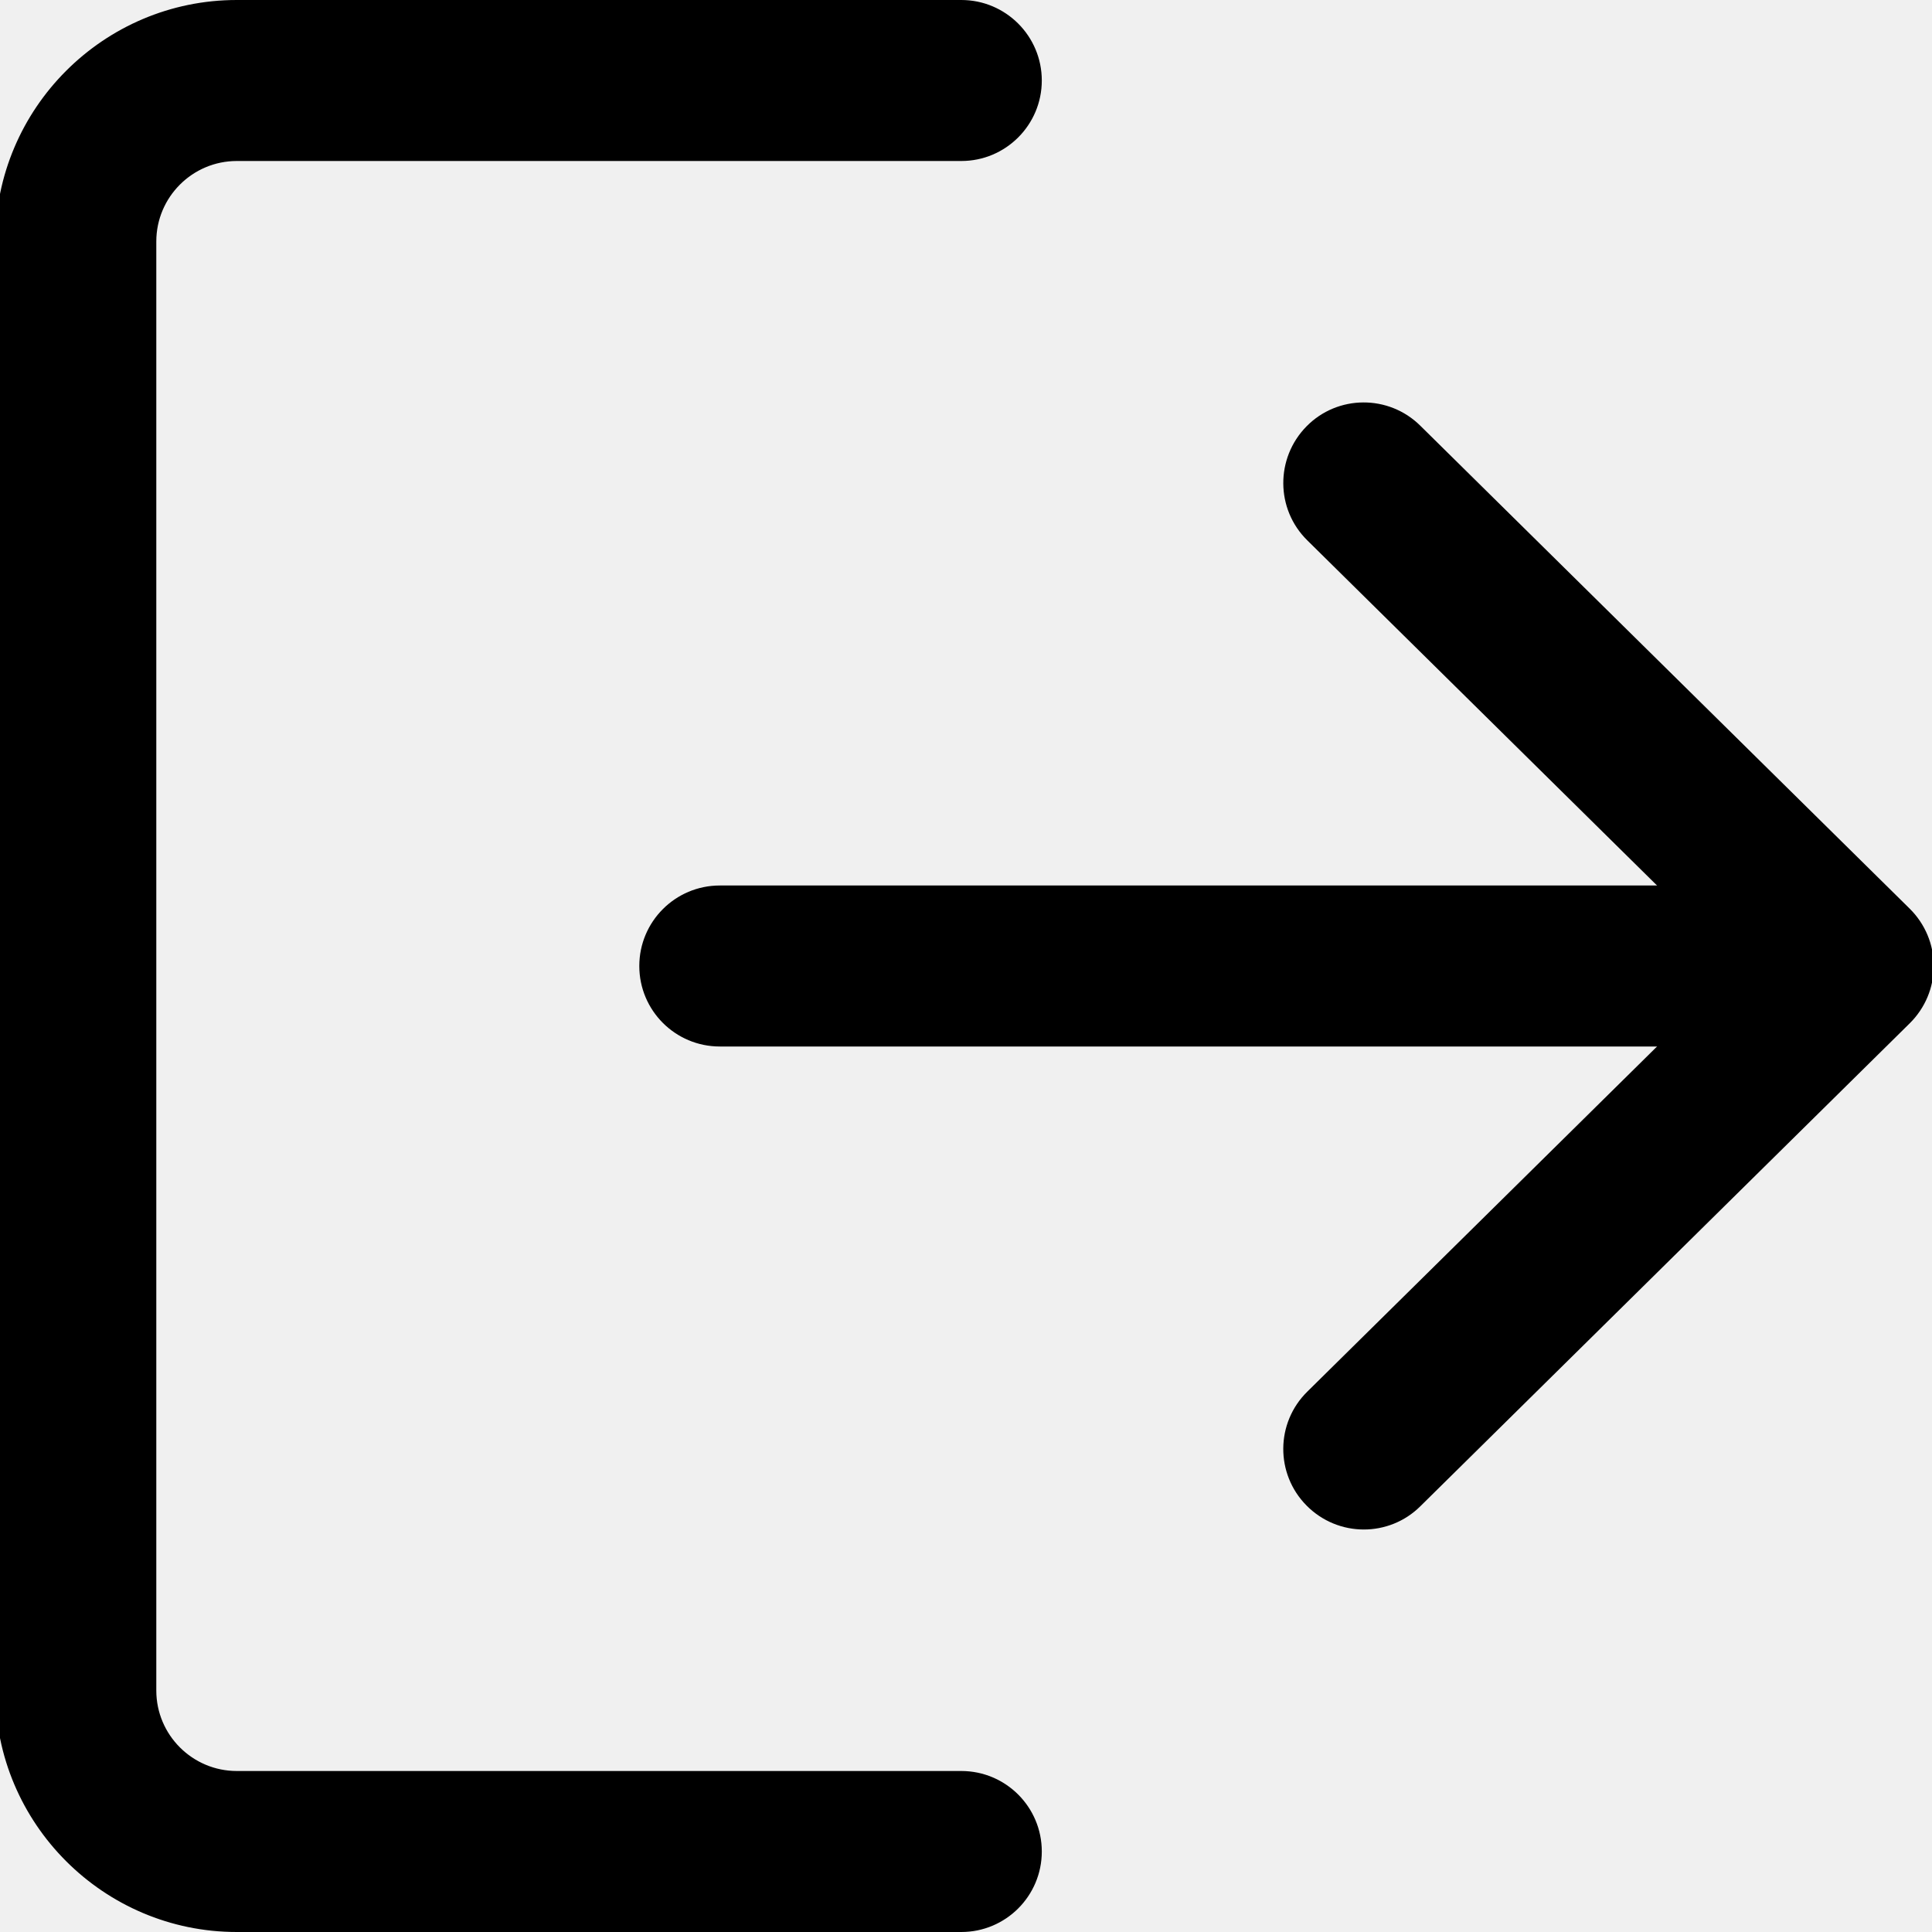
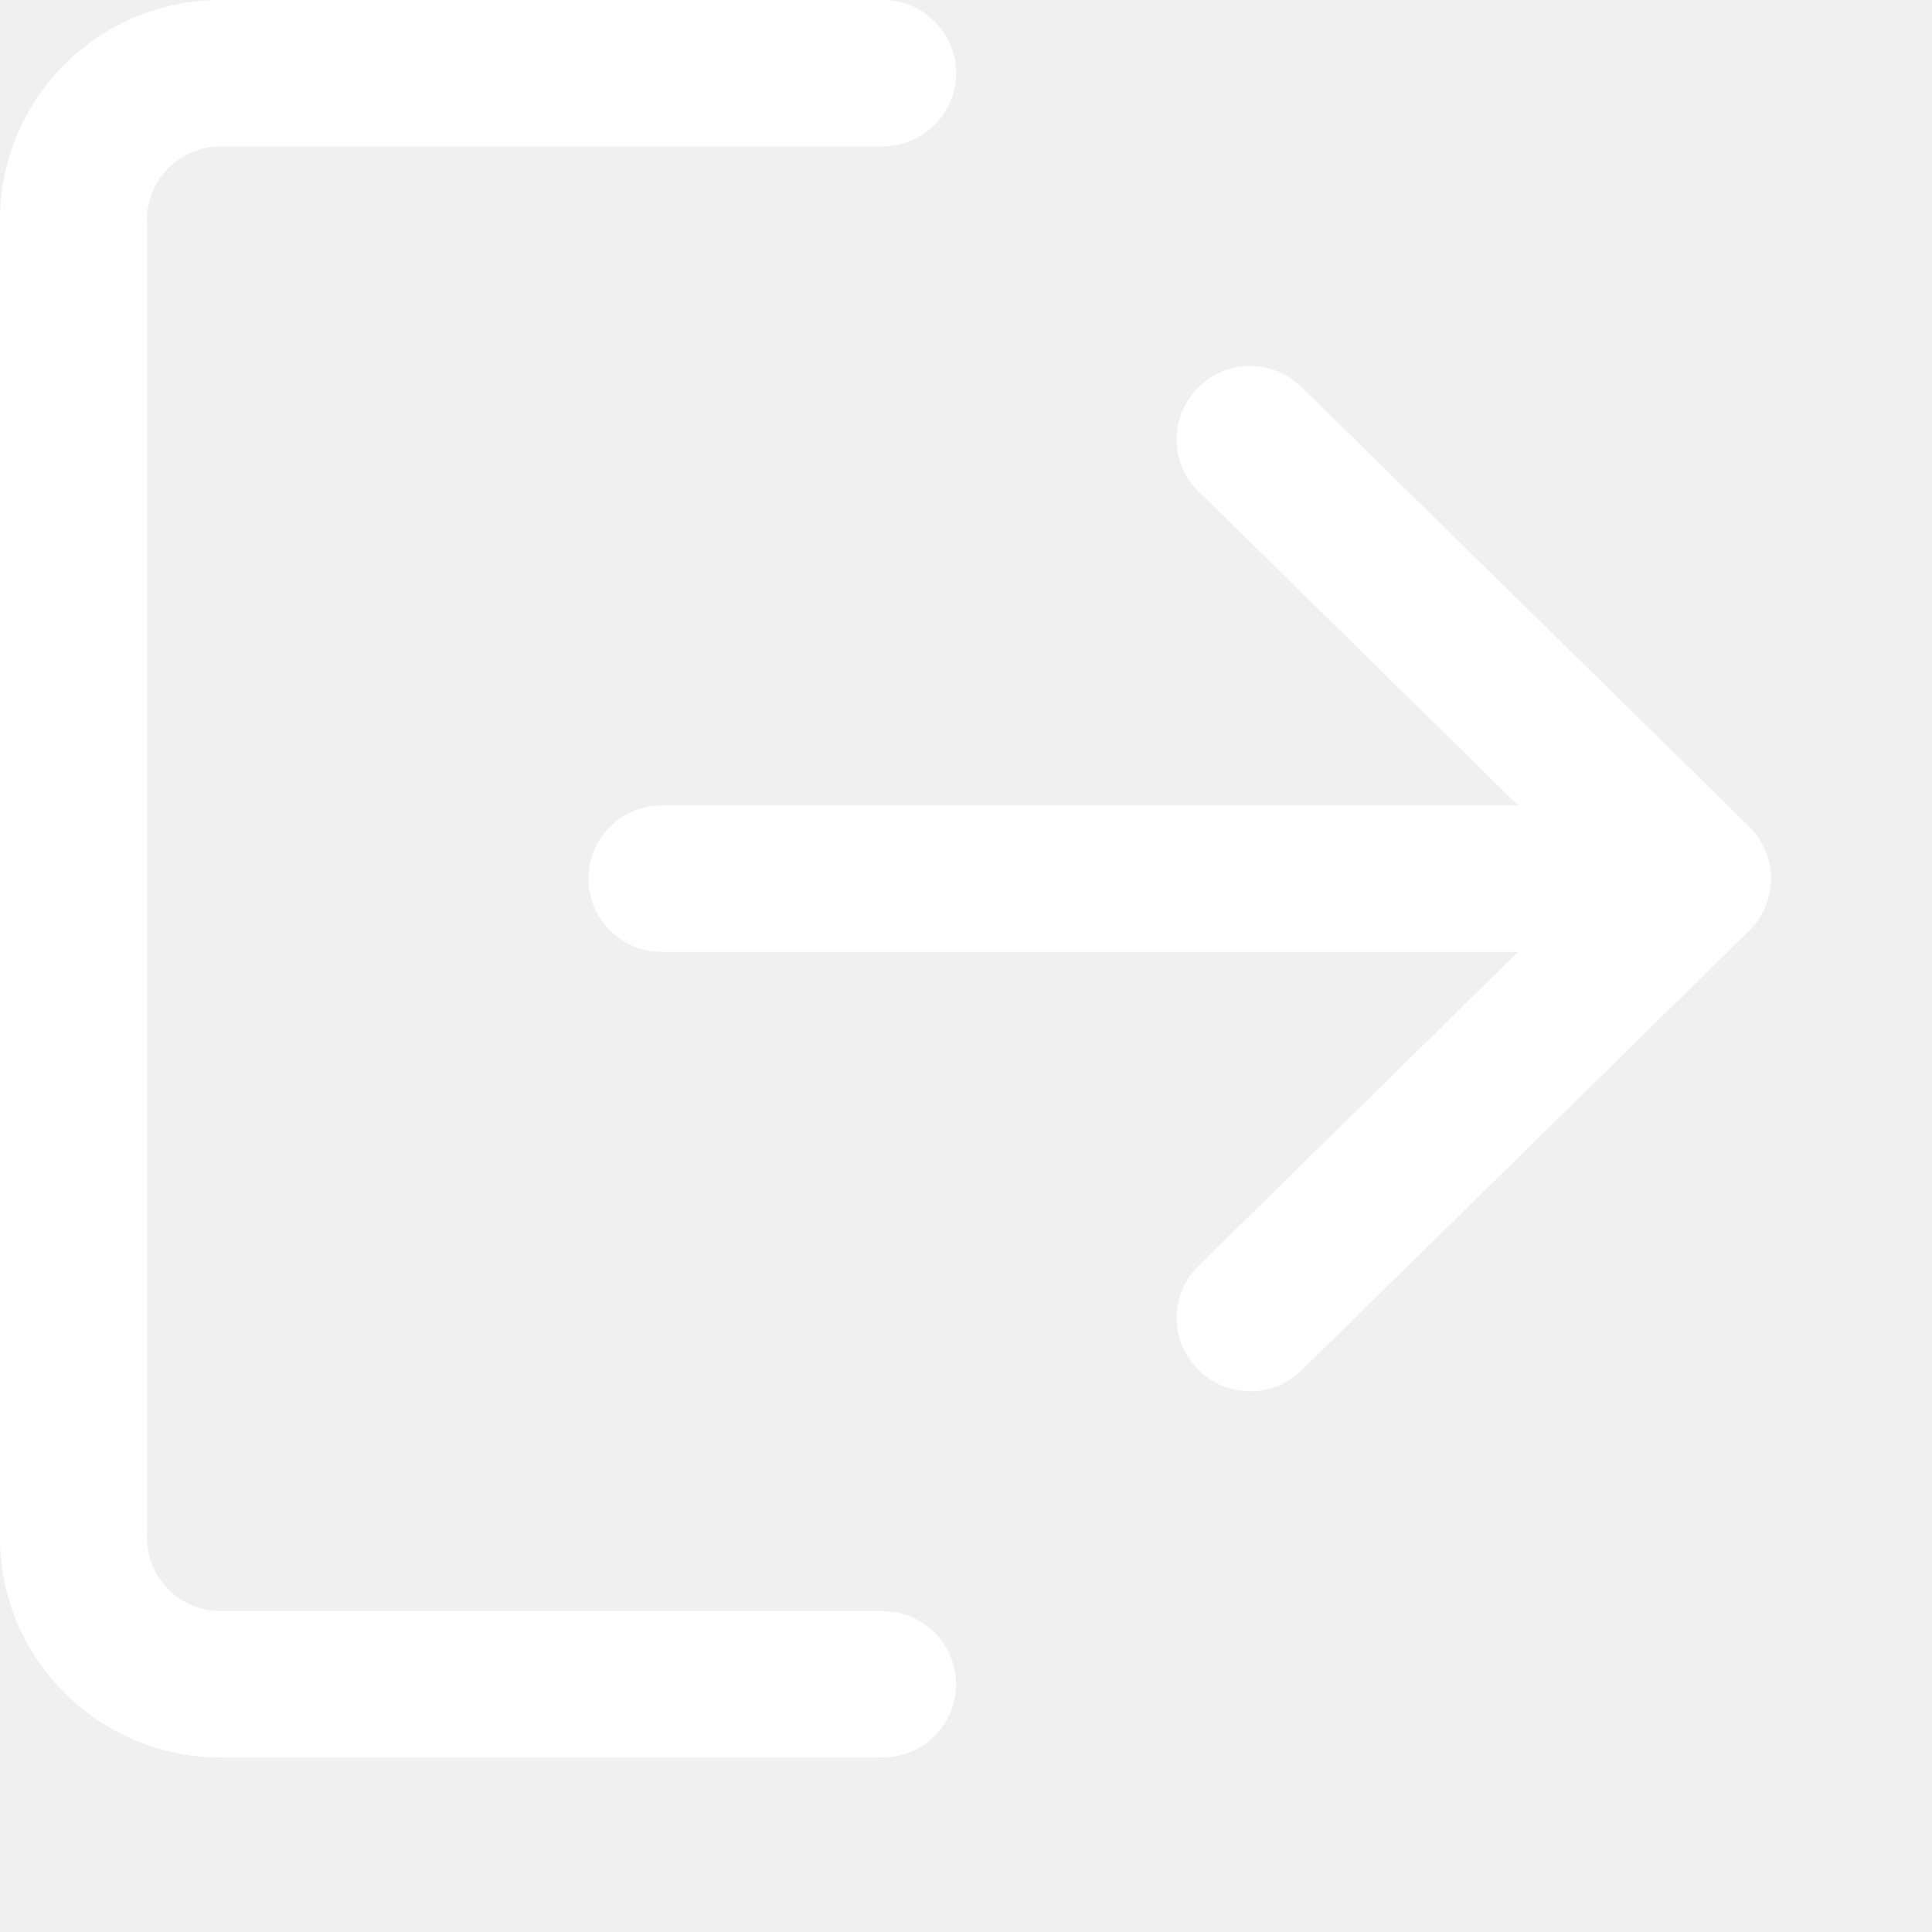
- <svg xmlns="http://www.w3.org/2000/svg" width="30" height="30" viewBox="0 0 30 30" fill="none">
-   <path d="M14.927 30H3.677C1.609 30 -0.073 28.317 -0.073 26.25V3.75C-0.073 1.683 1.609 0 3.677 0H14.927C15.617 0 16.177 0.56 16.177 1.25C16.177 1.94 15.617 2.5 14.927 2.5H3.677C2.988 2.5 2.427 3.061 2.427 3.75V26.25C2.427 26.94 2.988 27.5 3.677 27.5H14.927C15.617 27.5 16.177 28.059 16.177 28.75C16.177 29.441 15.617 30 14.927 30Z" fill="currentColor" />
-   <path d="M26.177 16.25H11.177C10.487 16.25 9.927 15.691 9.927 15C9.927 14.31 10.487 13.75 11.177 13.75H26.177C26.868 13.75 27.427 14.31 27.427 15C27.427 15.691 26.868 16.25 26.177 16.25Z" fill="currentColor" />
-   <path d="M21.177 23.75C20.854 23.75 20.532 23.625 20.287 23.377C19.802 22.886 19.807 22.095 20.299 21.61L26.997 15L20.299 8.39C19.807 7.905 19.803 7.114 20.287 6.621C20.77 6.129 21.564 6.125 22.054 6.61L29.654 14.11C29.892 14.345 30.027 14.665 30.027 15C30.027 15.335 29.893 15.654 29.654 15.89L22.054 23.39C21.812 23.63 21.494 23.75 21.177 23.75Z" fill="currentColor" />
+ <svg xmlns="http://www.w3.org/2000/svg" width="9" height="9" viewBox="0 0 9 9" fill="none">
+   <path d="M4.111 8.187H1.028C0.461 8.187 0 7.728 0 7.164V1.023C0 0.459 0.461 0 1.028 0H4.111C4.3 0 4.454 0.153 4.454 0.341C4.454 0.529 4.3 0.682 4.111 0.682H1.028C0.839 0.682 0.685 0.835 0.685 1.023V7.164C0.685 7.352 0.839 7.505 1.028 7.505H4.111C4.3 7.505 4.454 7.657 4.454 7.846C4.454 8.035 4.3 8.187 4.111 8.187Z" fill="white" />
+   <path d="M7.195 4.434H3.083C2.894 4.434 2.741 4.282 2.741 4.093C2.741 3.905 2.894 3.752 3.083 3.752H7.195C7.384 3.752 7.537 3.905 7.537 4.093C7.537 4.282 7.384 4.434 7.195 4.434Z" fill="white" />
+   <path d="M5.824 6.481C5.736 6.481 5.647 6.447 5.58 6.379C5.447 6.245 5.448 6.029 5.583 5.897L7.419 4.093L5.583 2.289C5.448 2.157 5.447 1.941 5.58 1.807C5.713 1.672 5.93 1.671 6.064 1.804L8.148 3.85C8.213 3.914 8.25 4.002 8.25 4.093C8.25 4.185 8.213 4.272 8.148 4.336L6.064 6.383C5.998 6.448 5.911 6.481 5.824 6.481Z" fill="white" />
</svg>
